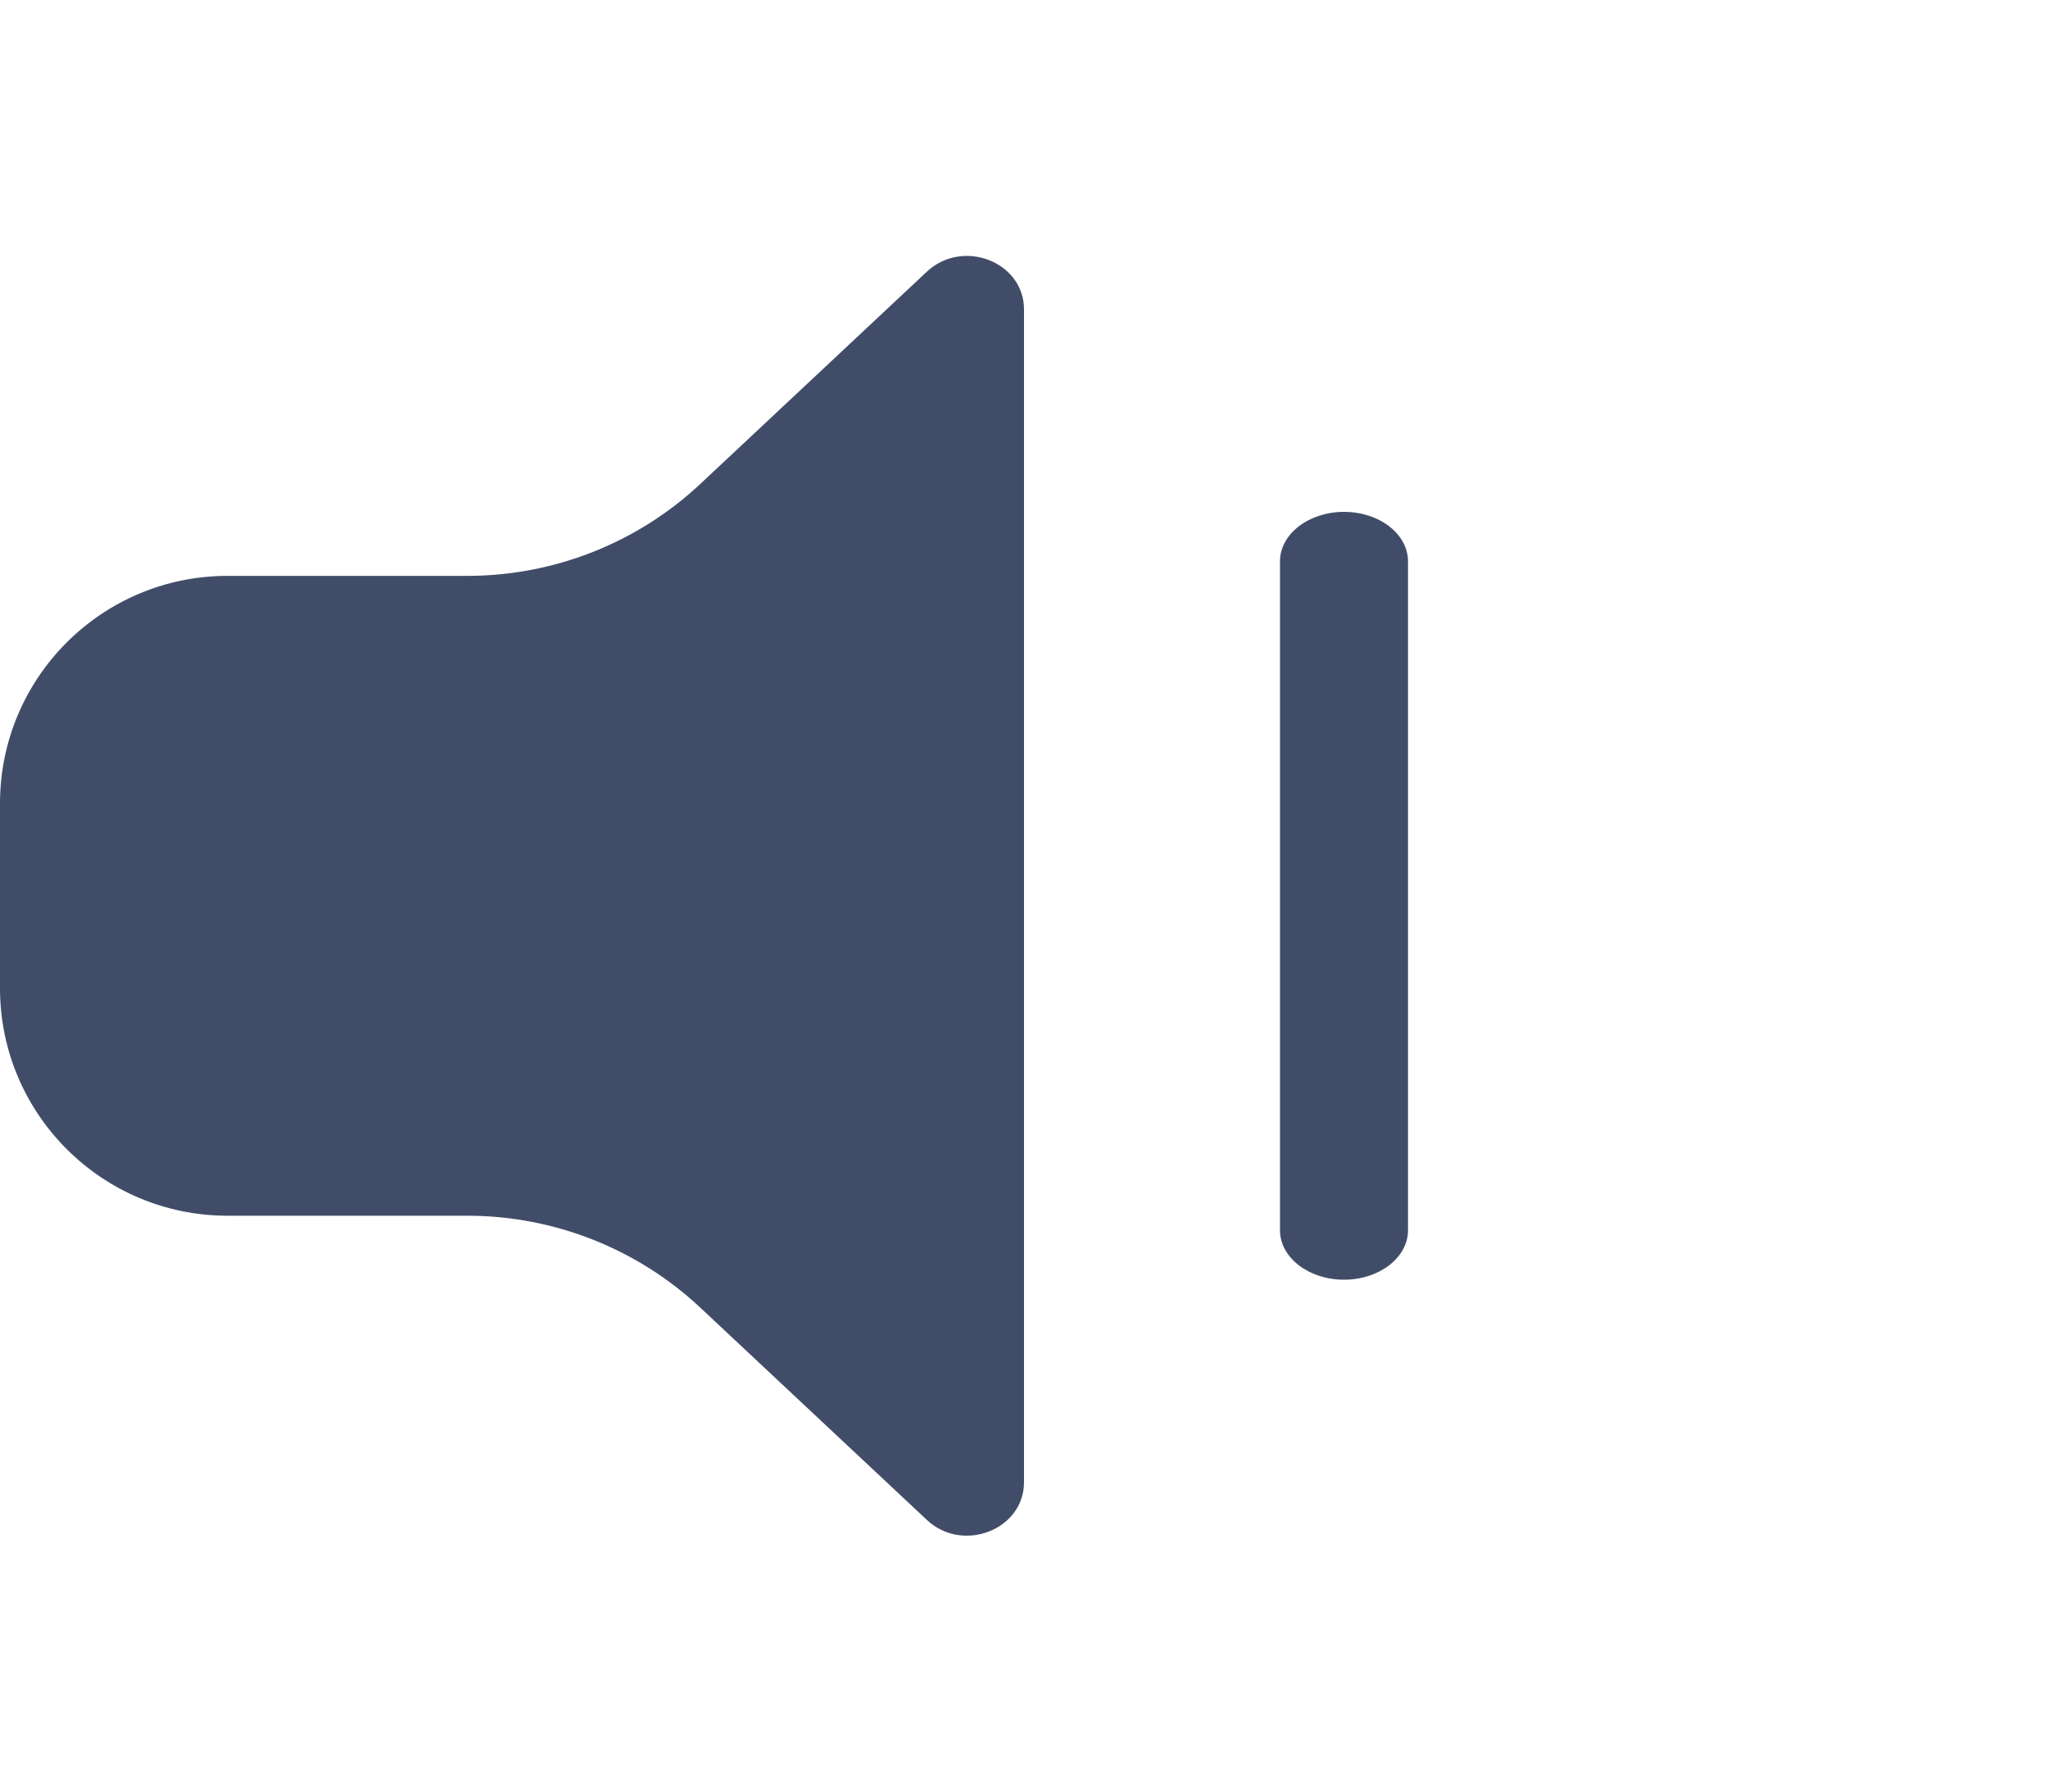
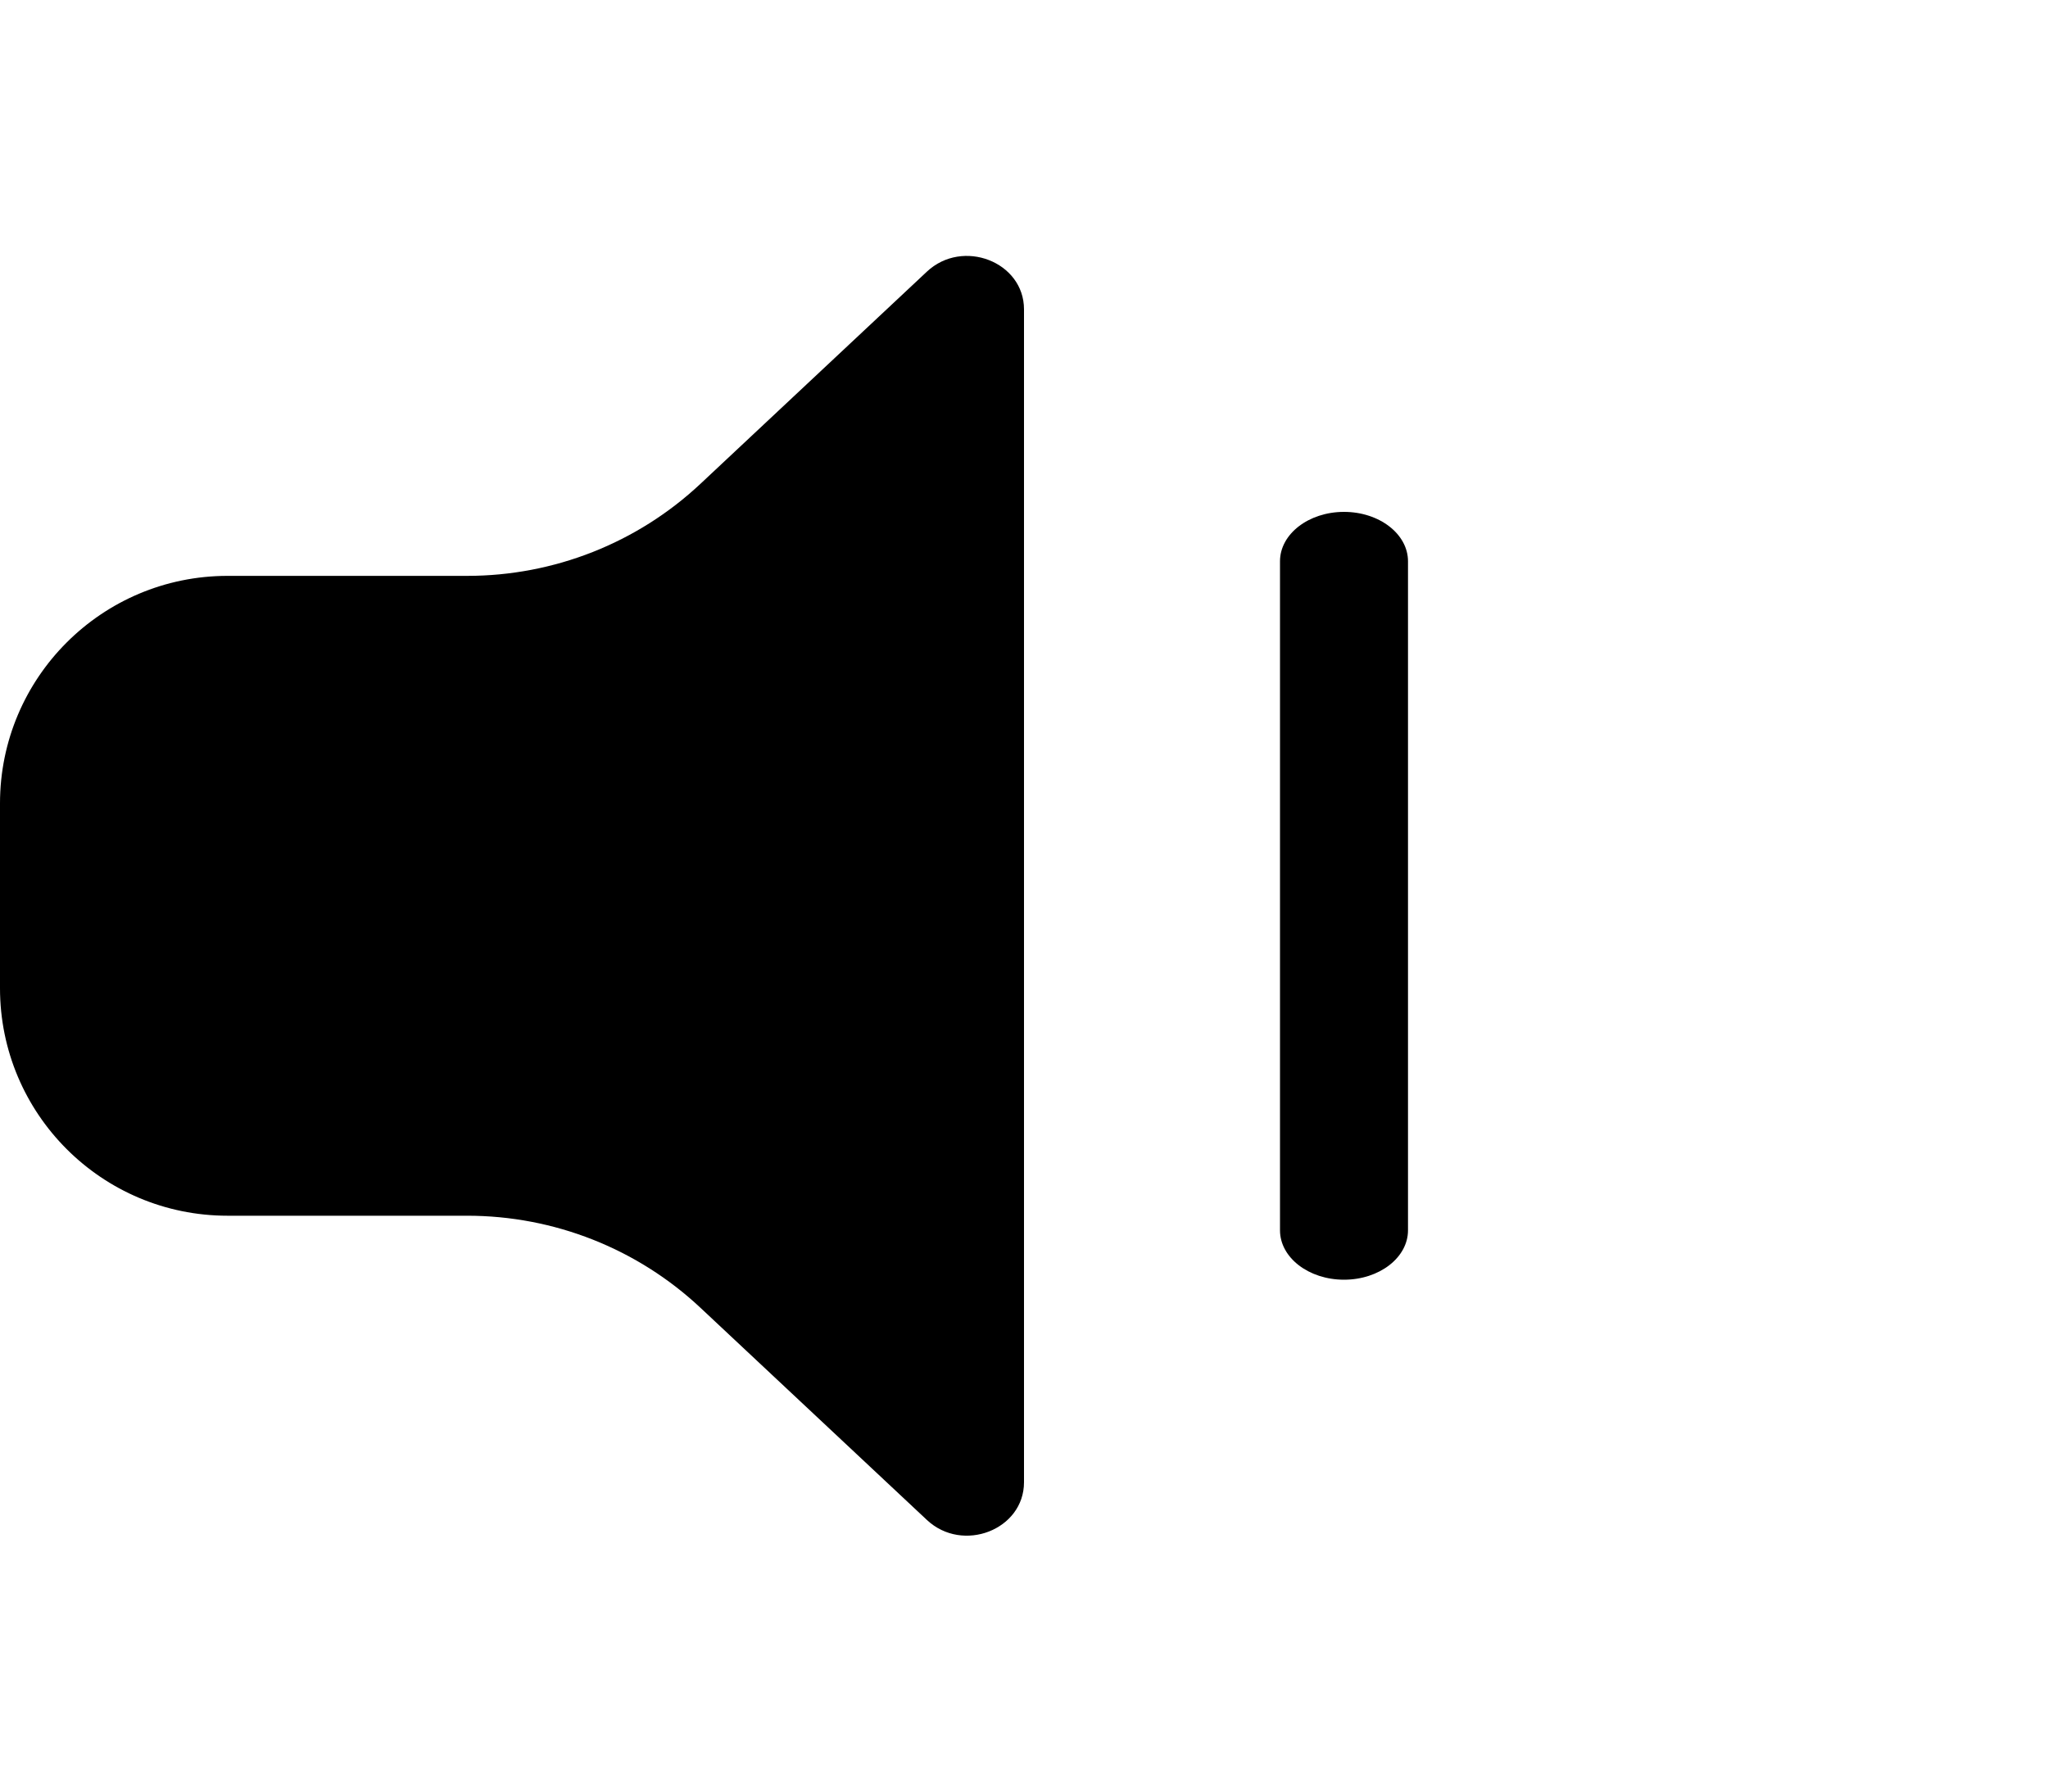
<svg xmlns="http://www.w3.org/2000/svg" width="16px" height="14px" viewBox="0 0 16 14" version="1.1">
  <g id="浅色新版本" stroke="none" stroke-width="1" fill="none" fill-rule="evenodd">
-     <g id="喇叭切图" transform="translate(-41, -37)" fill="#414D68" fill-rule="nonzero">
+     <g id="喇叭切图" transform="translate(-41, -37)" fill="#000000" fill-rule="nonzero">
      <path d="M49,39.417 L49,48.583 C49,48.954 48.521,49.14 48.241,48.877 L46.474,47.221 C45.98,46.757 45.328,46.5 44.65,46.5 L42.778,46.5 C41.796,46.5 41,45.704 41,44.722 L41,43.278 C41,42.296 41.796,41.5 42.778,41.5 L44.65,41.5 C45.328,41.5 45.98,41.243 46.474,40.779 L48.241,39.123 C48.521,38.86 49,39.046 49,39.417 Z M51.5,41 C51.776,41 52,41.173 52,41.386 L52,46.614 C52,46.827 51.776,47 51.5,47 C51.224,47 51,46.827 51,46.614 L51,41.386 C51,41.173 51.224,41 51.5,41 Z" id="Combined-Shape" />
    </g>
  </g>
</svg>
